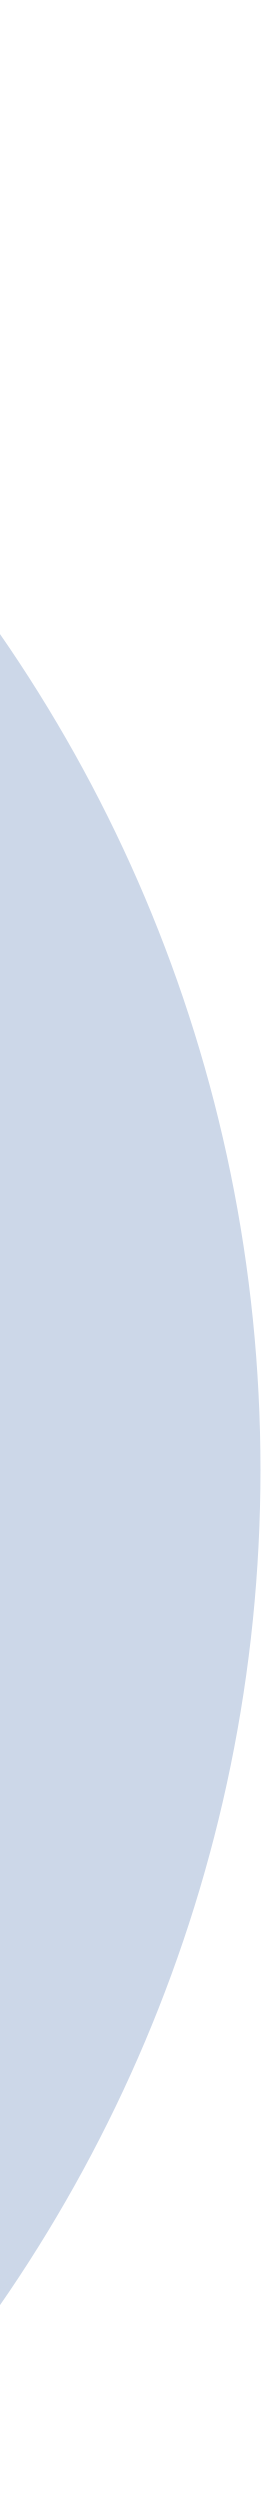
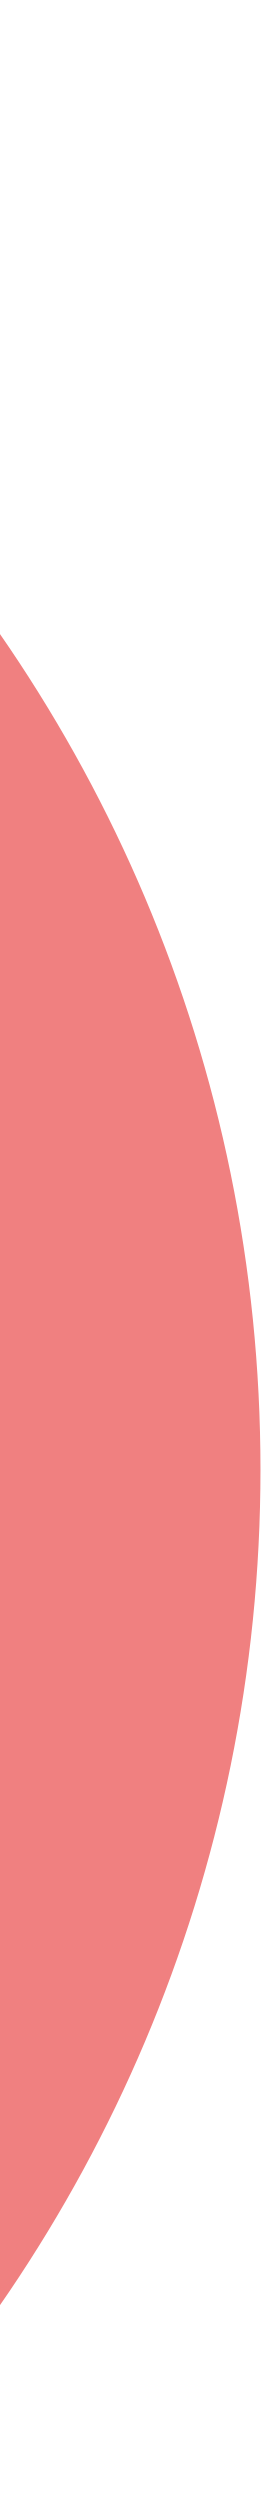
<svg xmlns="http://www.w3.org/2000/svg" width="102" height="979" viewBox="0 0 102 979" fill="none">
-   <path fill-rule="evenodd" clip-rule="evenodd" d="M-473.5 1151C-155.66 1151 102 893.34 102 575.5C102 257.66 -155.66 0 -473.5 0C-791.34 0 -1049 257.66 -1049 575.5C-1049 893.34 -791.34 1151 -473.5 1151ZM-478.5 1042C-221.964 1042 -14 834.036 -14 577.5C-14 320.964 -221.964 113 -478.5 113C-735.036 113 -943 320.964 -943 577.5C-943 834.036 -735.036 1042 -478.5 1042Z" fill="#CCD7E8" />
+   <path fill-rule="evenodd" clip-rule="evenodd" d="M-473.5 1151C-155.66 1151 102 893.34 102 575.5C102 257.66 -155.66 0 -473.5 0C-791.34 0 -1049 257.66 -1049 575.5C-1049 893.34 -791.34 1151 -473.5 1151ZM-478.5 1042C-221.964 1042 -14 834.036 -14 577.5C-14 320.964 -221.964 113 -478.5 113C-735.036 113 -943 320.964 -943 577.5C-943 834.036 -735.036 1042 -478.5 1042Z" fill="#F08080" />
</svg>
